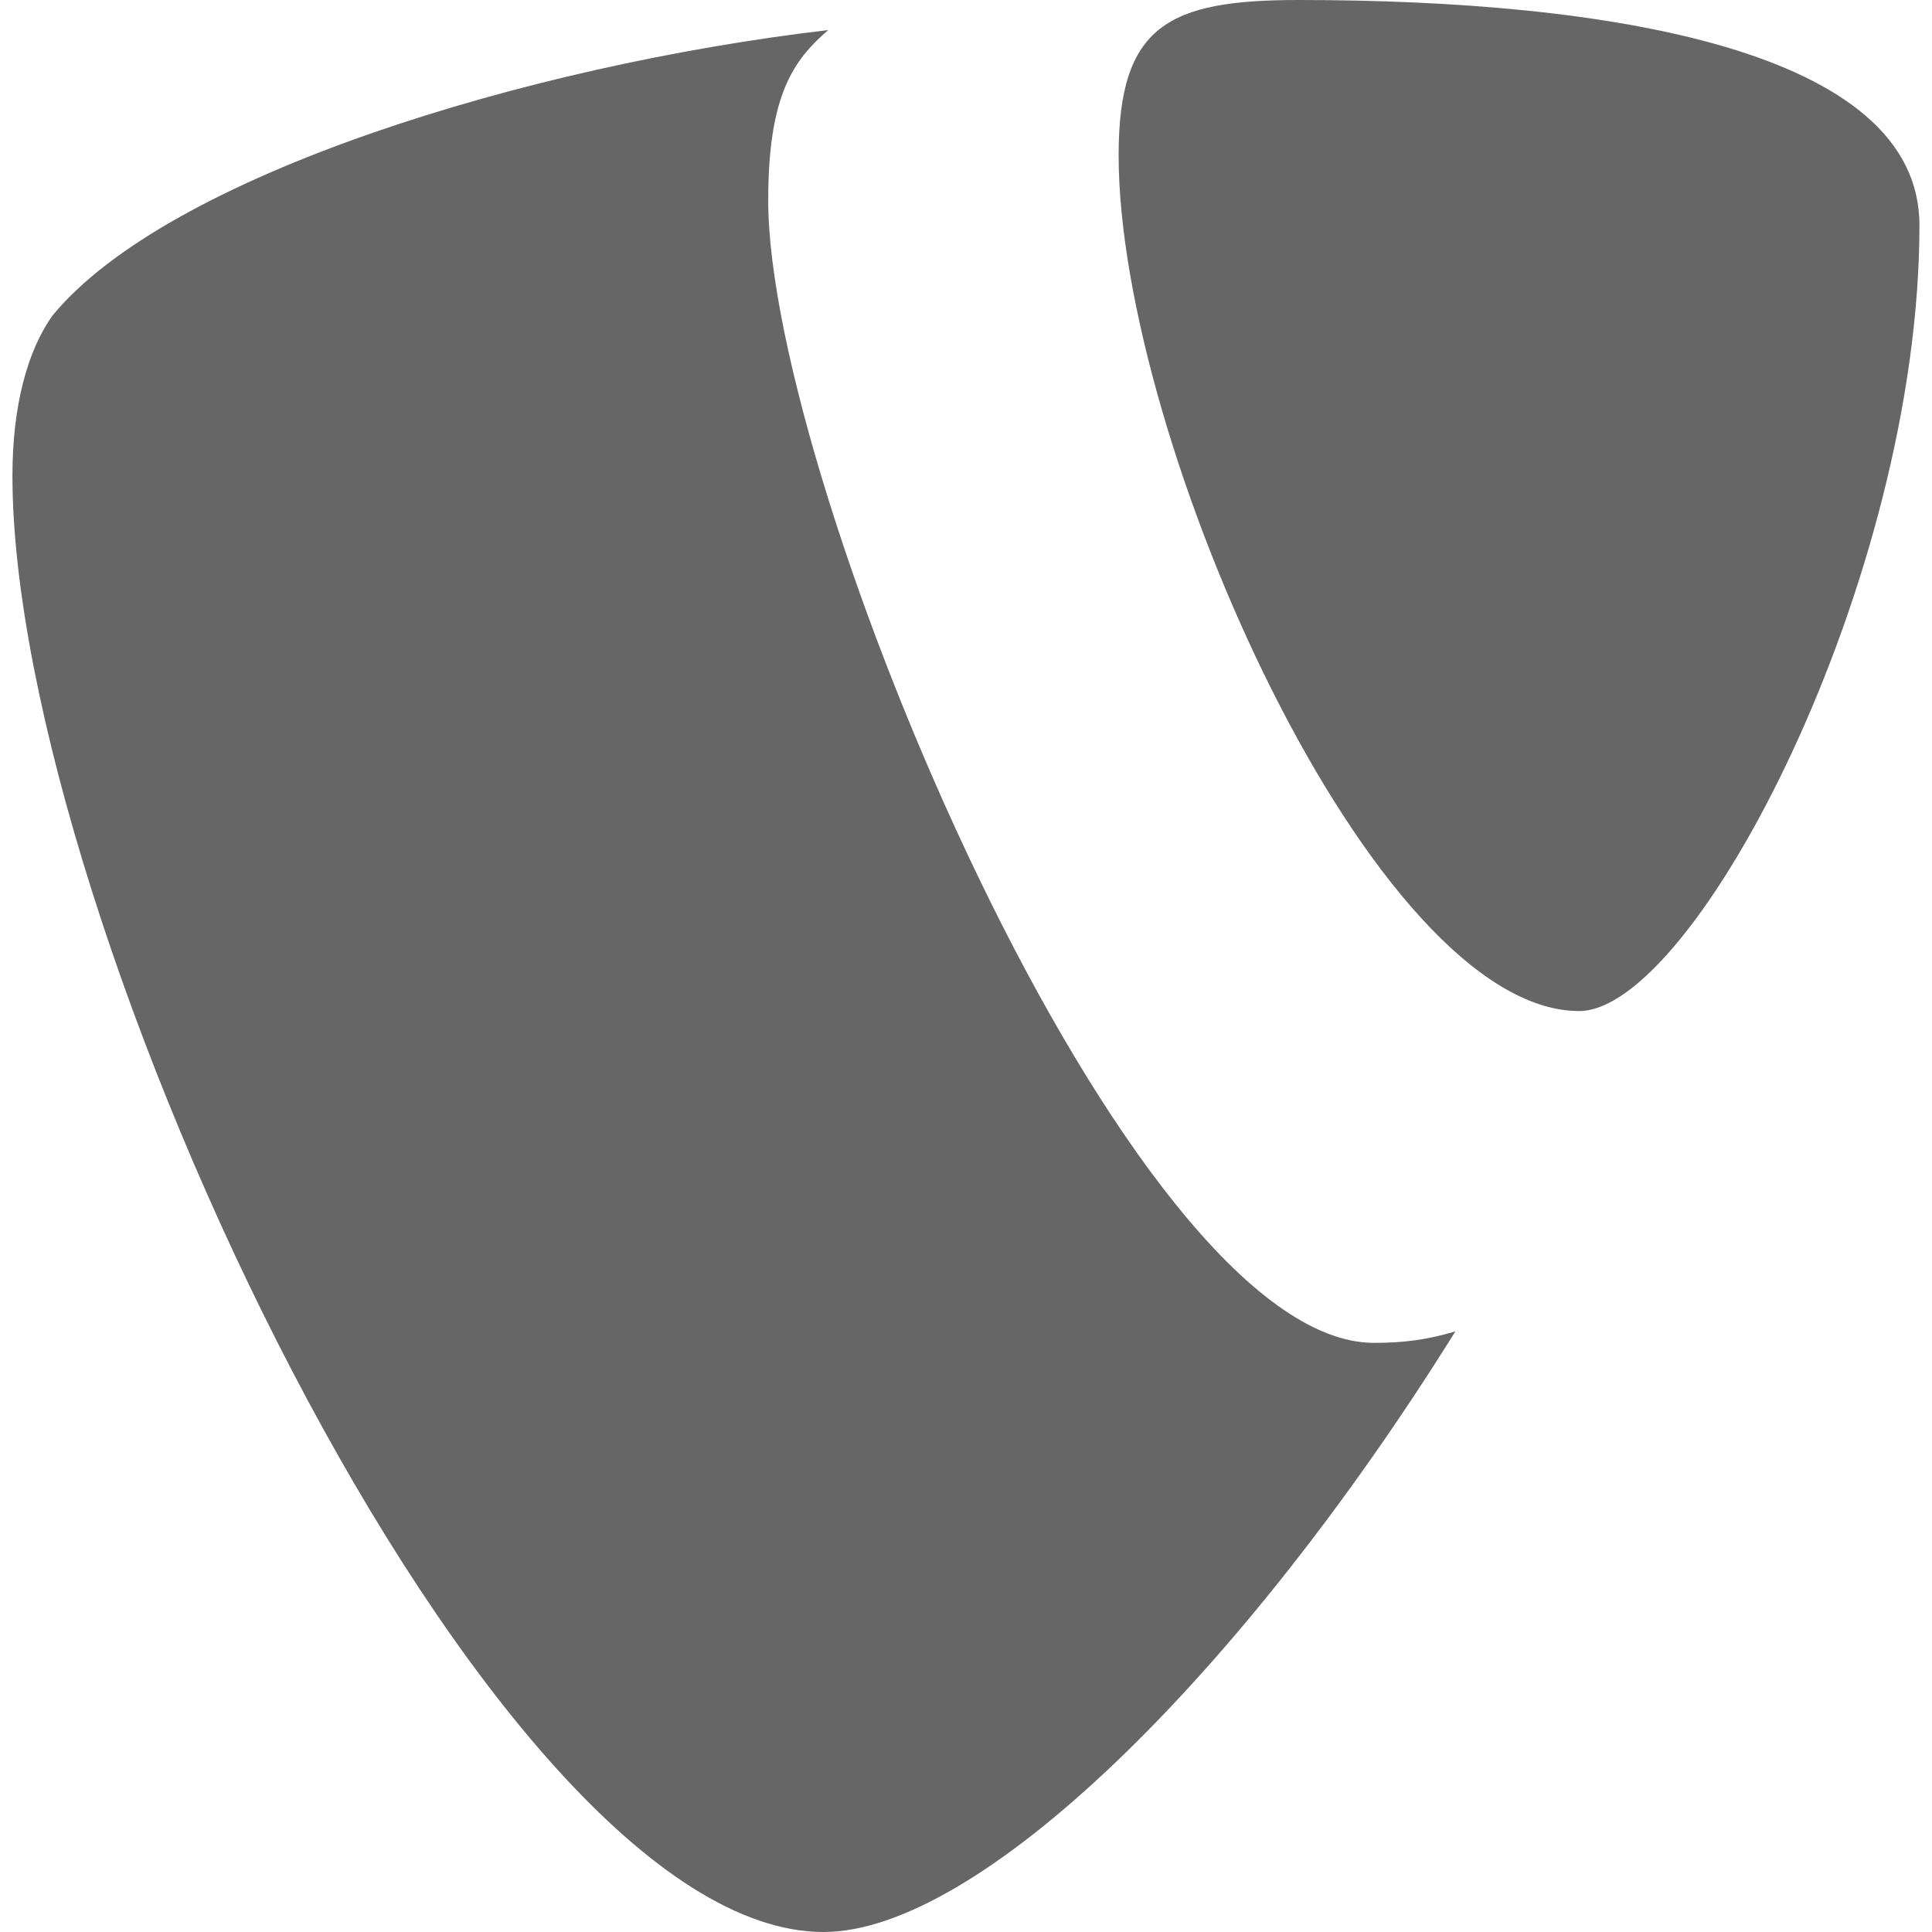
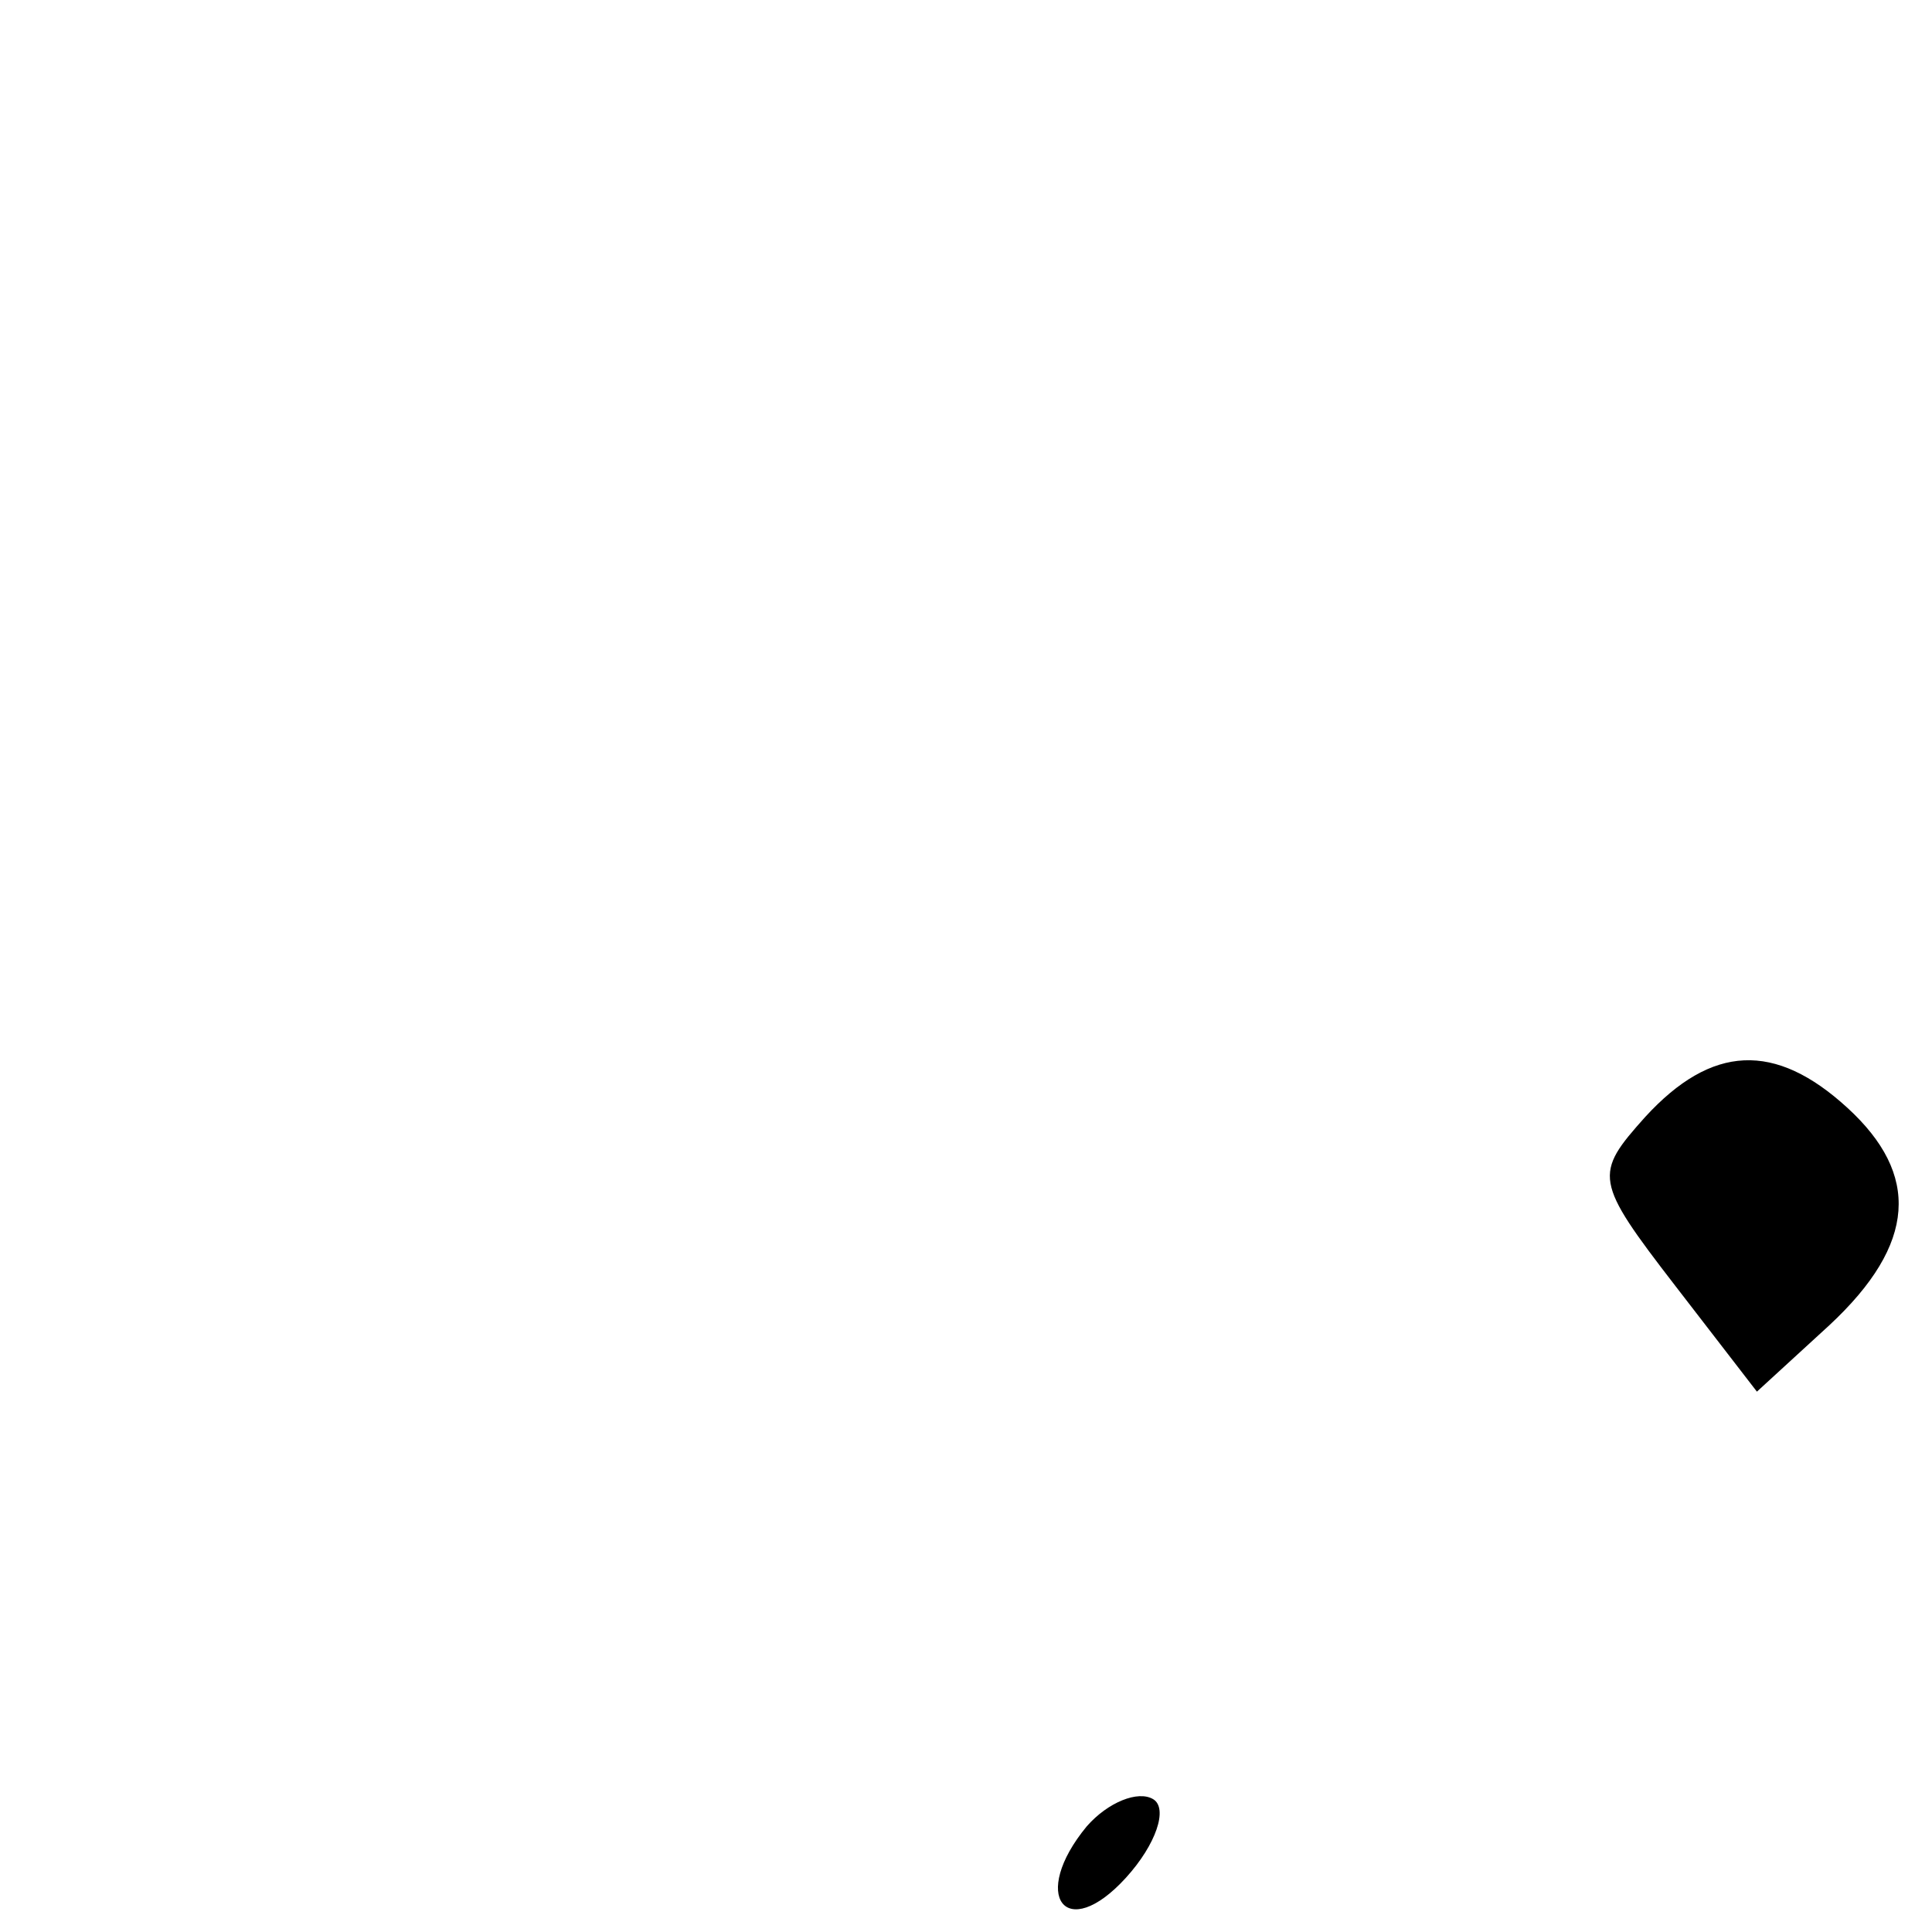
- <svg xmlns="http://www.w3.org/2000/svg" viewBox="0 0 16 16">
-   <path fill="#666" d="M12.053 11.026c-.238.07-.427.095-.674.095-2.033 0-5.017-7.1-5.017-9.462 0-.87.207-1.16.497-1.41C4.373.54 1.39 1.452.435 2.613c-.207.29-.332.746-.332 1.326C.103 7.628 4.04 16 6.82 16c1.283 0 3.45-2.114 5.233-4.974M10.756 0c2.57 0 5.14.415 5.14 1.865 0 2.943-1.865 6.508-2.818 6.508-1.7 0-3.814-4.725-3.814-7.088C9.264.207 9.68 0 10.756 0" />
+ <svg xmlns="http://www.w3.org/2000/svg" version="1.0" width="64pt" height="64pt" viewBox="0 0 64 64" preserveAspectRatio="xMidYMid meet">
+   <g transform="translate(0,64) scale(0.1,-0.1)" fill="#000000" stroke="none">
+     <path d="M545 270 c-17 -19 -17 -21 10 -56 l27 -35 24 22 c29 27 30 50 6 72 -24 22 -45 21 -67 -3z" />
+     <path d="M360 35 c-19 -23 -7 -39 13 -17 10 11 14 23 9 26 -5 3 -15 -1 -22 -9z" />
+   </g>
</svg>
